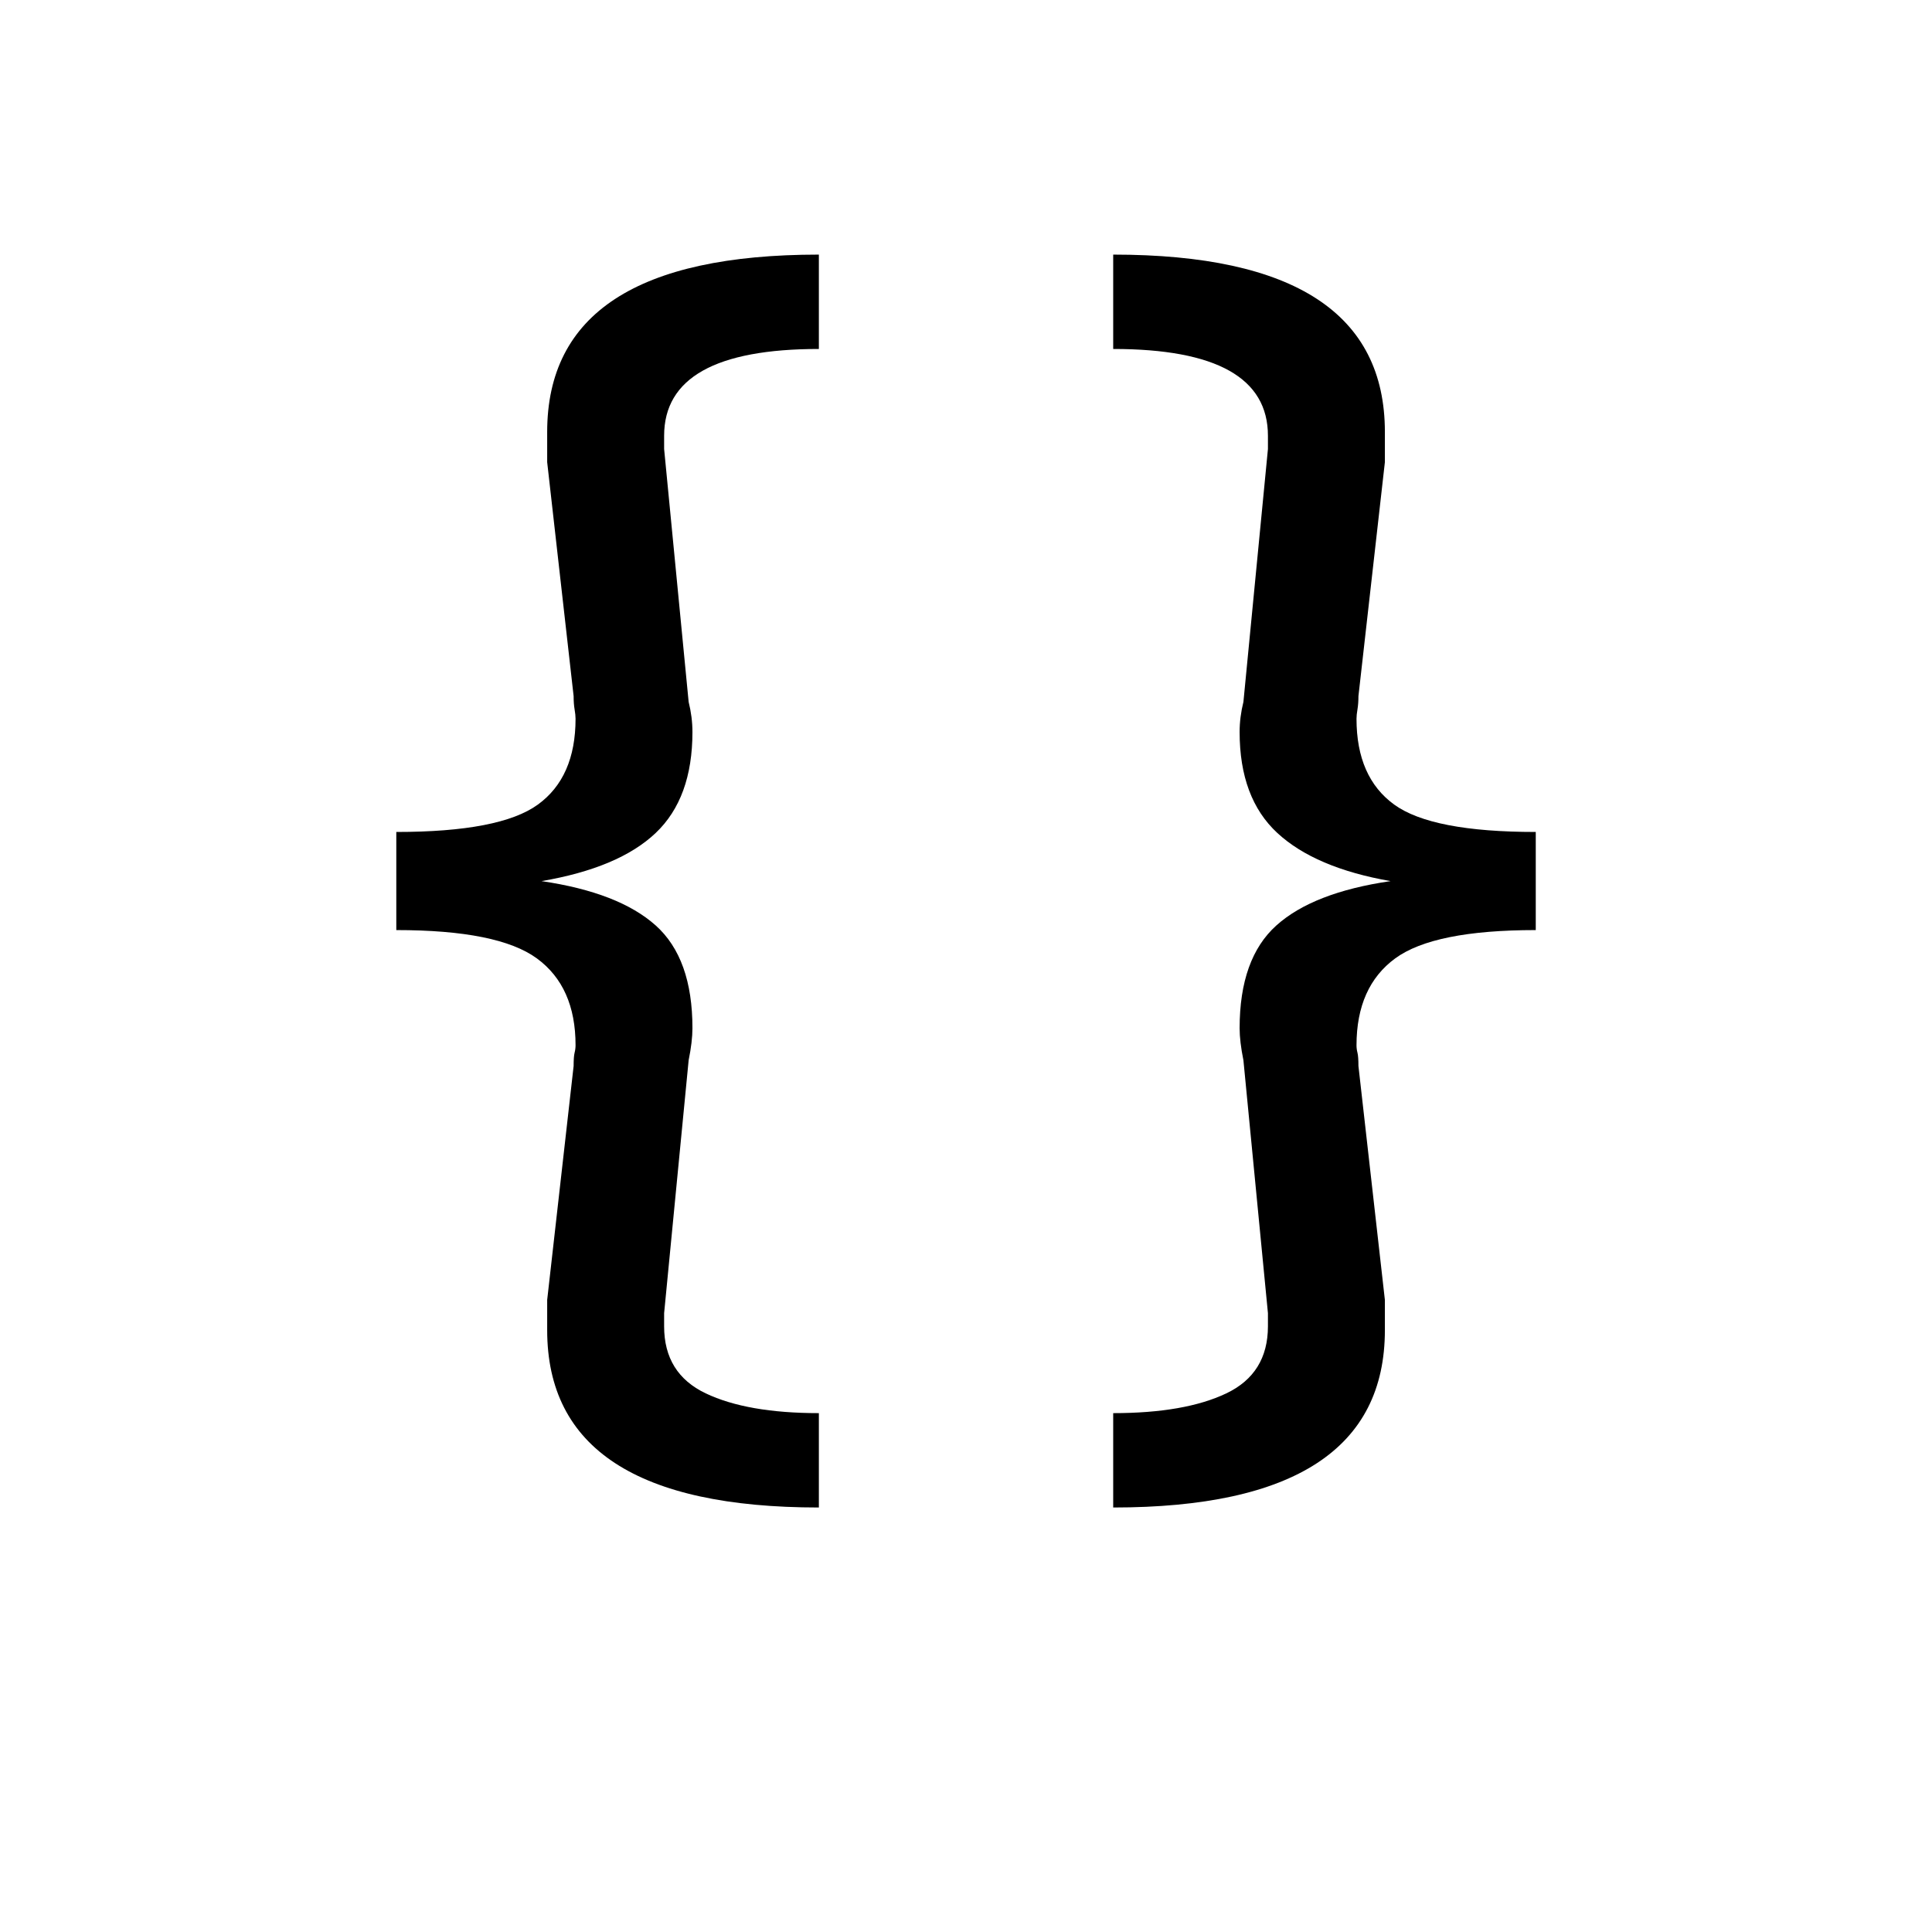
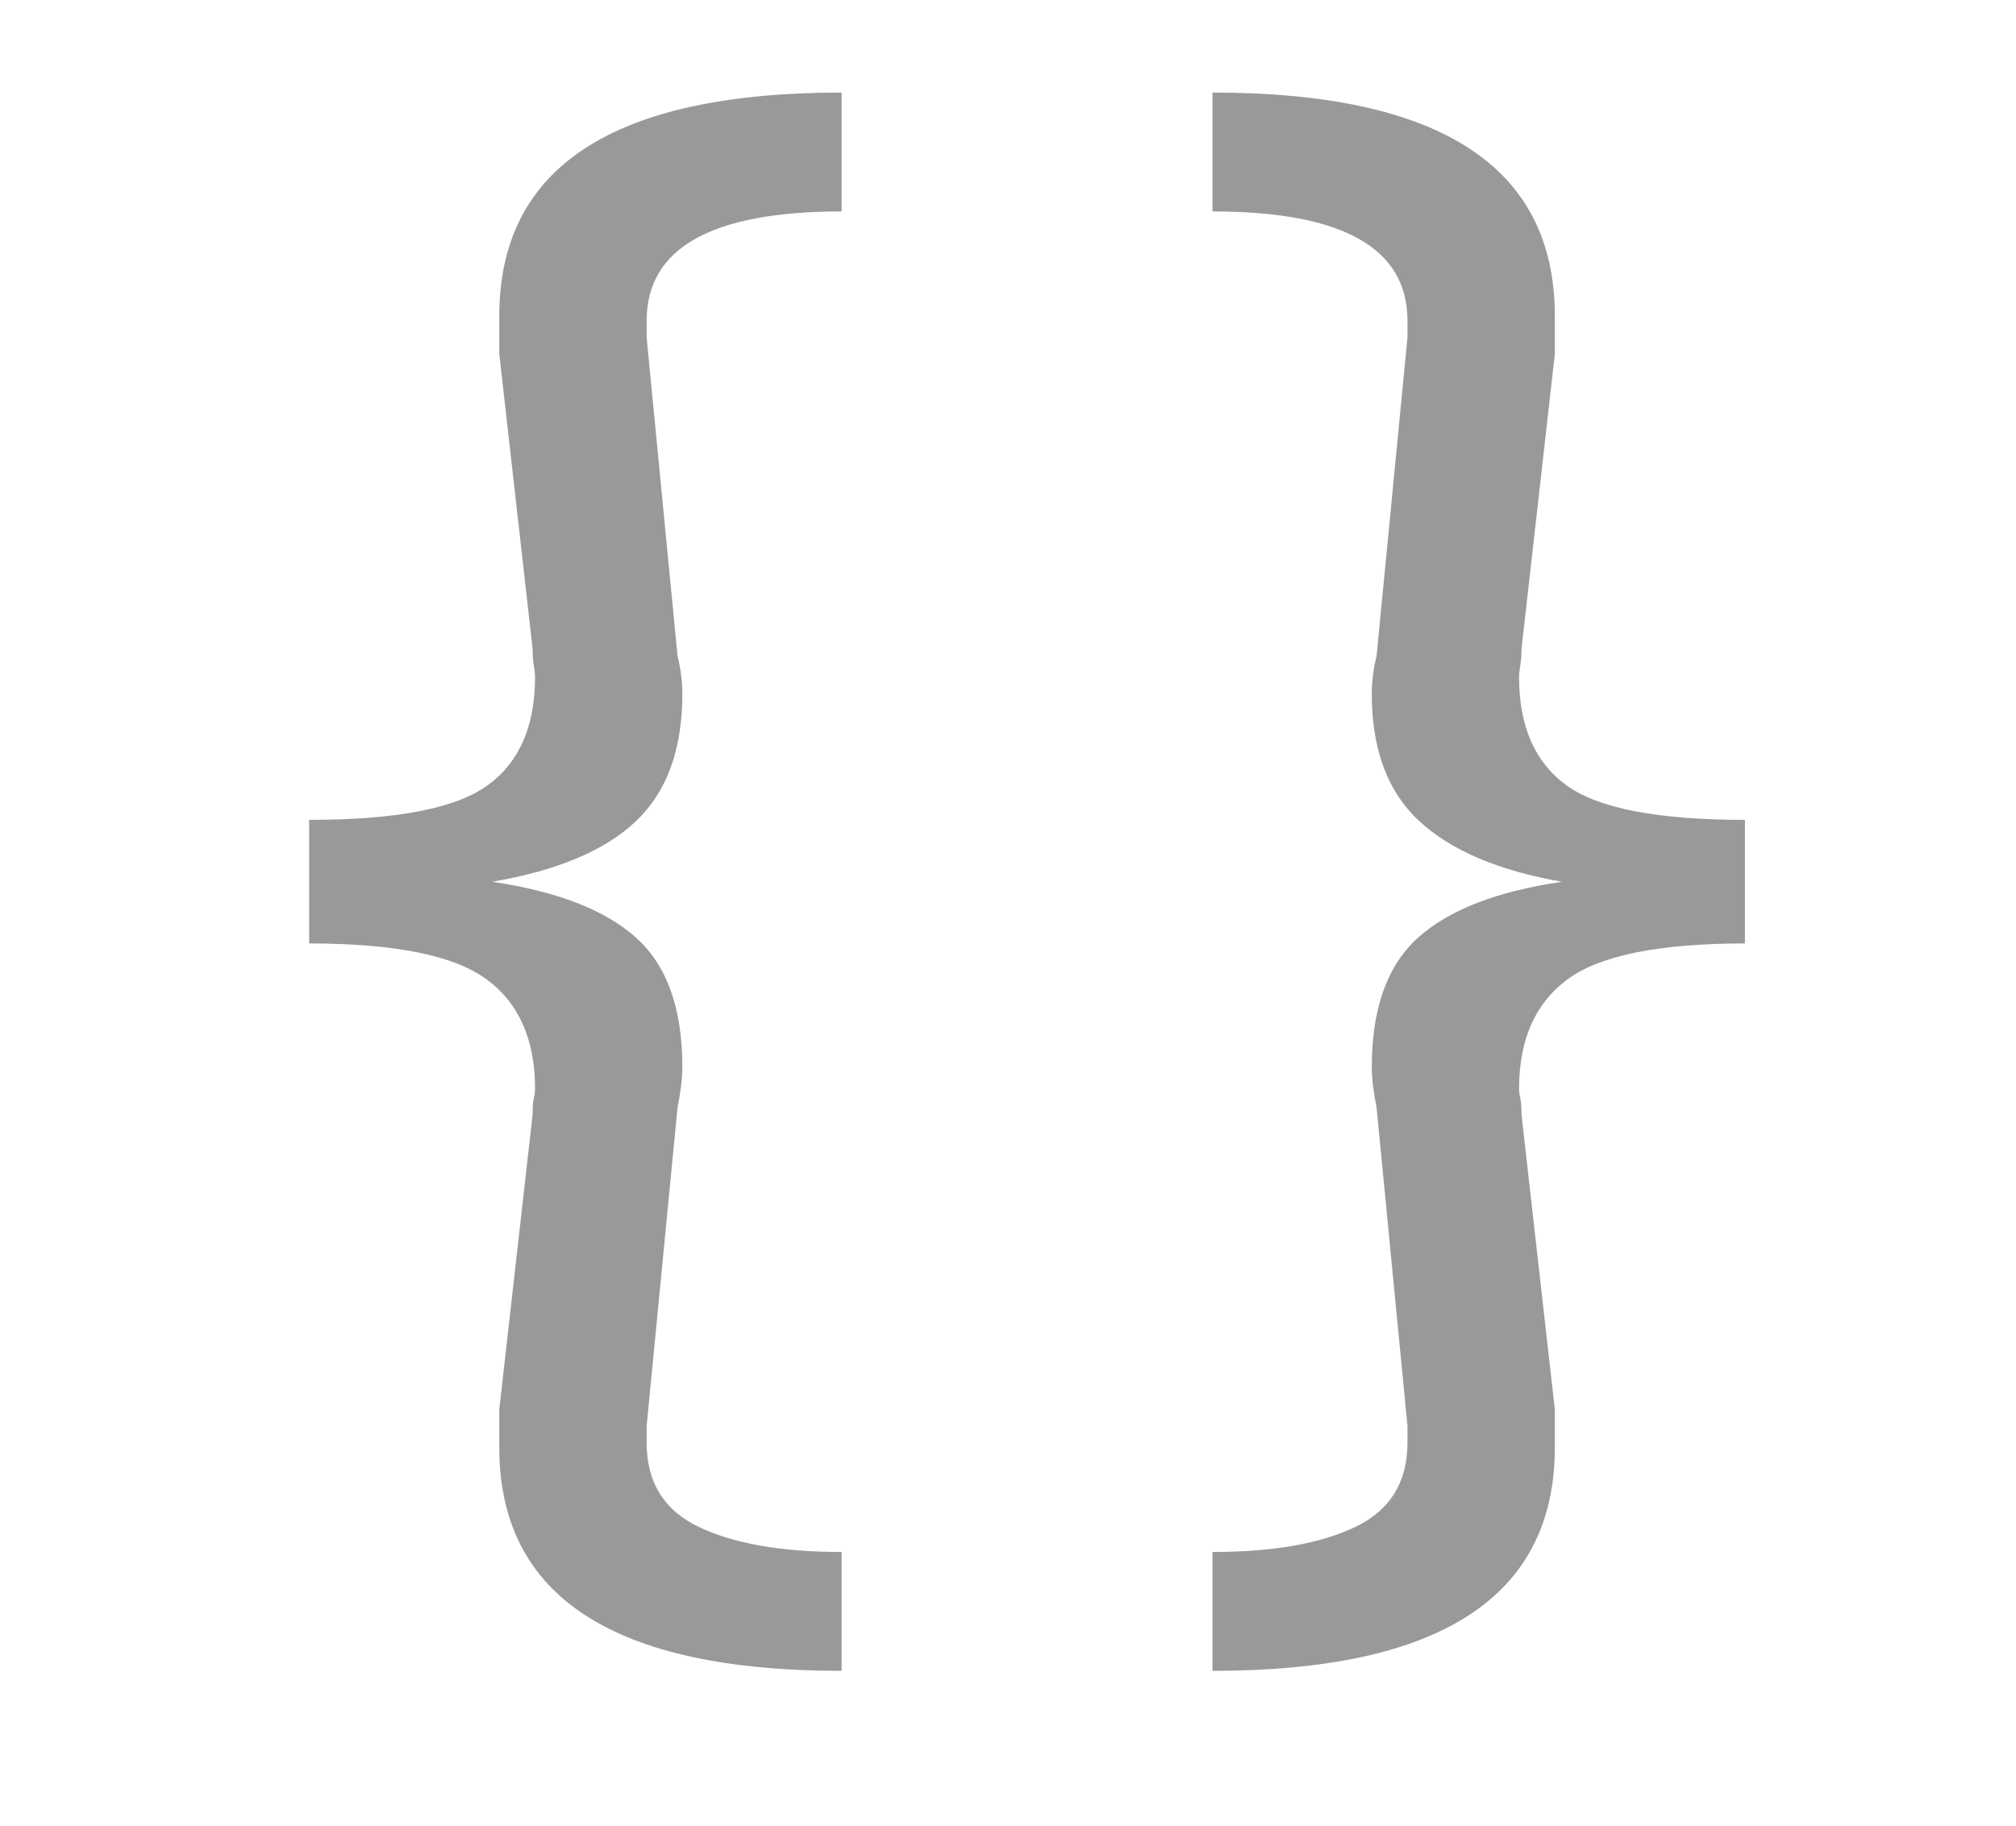
- <svg xmlns="http://www.w3.org/2000/svg" version="1.1" viewBox="0 0 32 32">
-   <path d="M18.438 24.969v-1.563q1.188 0 1.875-0.328t0.688-1.109v-0.219l-0.406-4.188q-0.063-0.313-0.063-0.531 0-1.156 0.609-1.703t1.891-0.734q-1.25-0.219-1.875-0.797t-0.625-1.672q0-0.125 0.016-0.25t0.047-0.25l0.406-4.188v-0.219q0-1.438-2.563-1.438v-1.563q4.5 0 4.5 2.938v0.5l-0.438 3.875q0 0.125-0.016 0.219t-0.016 0.156q0 0.969 0.625 1.422t2.344 0.453v1.625q-1.688 0-2.328 0.469t-0.641 1.438q0 0.063 0.016 0.125t0.016 0.219l0.438 3.875v0.5q0 2.938-4.5 2.938zM13.563 24.969q-4.5 0-4.5-2.938v-0.5l0.438-3.875q0-0.156 0.016-0.219t0.016-0.125q0-0.969-0.641-1.438t-2.328-0.469v-1.625q1.719 0 2.344-0.453t0.625-1.422q0-0.063-0.016-0.156t-0.016-0.219l-0.438-3.875v-0.5q0-2.938 4.5-2.938v1.563q-2.563 0-2.563 1.438v0.219l0.406 4.188q0.031 0.125 0.047 0.25t0.016 0.25q0 1.094-0.609 1.672t-1.891 0.797q1.281 0.188 1.891 0.734t0.609 1.703q0 0.219-0.063 0.531l-0.406 4.188v0.219q0 0.781 0.688 1.109t1.875 0.328v1.563z" />
+ <svg xmlns="http://www.w3.org/2000/svg" version="1.1" viewBox="2.5 3 26.5 24">
+   <path d="M18.438 24.969v-1.563q1.188 0 1.875-0.328t0.688-1.109v-0.219l-0.406-4.188q-0.063-0.313-0.063-0.531 0-1.156 0.609-1.703t1.891-0.734q-1.25-0.219-1.875-0.797t-0.625-1.672q0-0.125 0.016-0.25t0.047-0.25l0.406-4.188v-0.219q0-1.438-2.563-1.438v-1.563q4.5 0 4.5 2.938v0.5l-0.438 3.875q0 0.125-0.016 0.219t-0.016 0.156q0 0.969 0.625 1.422t2.344 0.453v1.625q-1.688 0-2.328 0.469t-0.641 1.438q0 0.063 0.016 0.125t0.016 0.219l0.438 3.875v0.5q0 2.938-4.5 2.938zM13.563 24.969q-4.5 0-4.5-2.938v-0.5l0.438-3.875q0-0.156 0.016-0.219t0.016-0.125q0-0.969-0.641-1.438t-2.328-0.469v-1.625q1.719 0 2.344-0.453t0.625-1.422q0-0.063-0.016-0.156t-0.016-0.219l-0.438-3.875v-0.5q0-2.938 4.5-2.938v1.563q-2.563 0-2.563 1.438v0.219l0.406 4.188q0.031 0.125 0.047 0.25t0.016 0.25q0 1.094-0.609 1.672t-1.891 0.797q1.281 0.188 1.891 0.734t0.609 1.703q0 0.219-0.063 0.531l-0.406 4.188v0.219q0 0.781 0.688 1.109t1.875 0.328v1.563z" fill="#999999" />
</svg>
